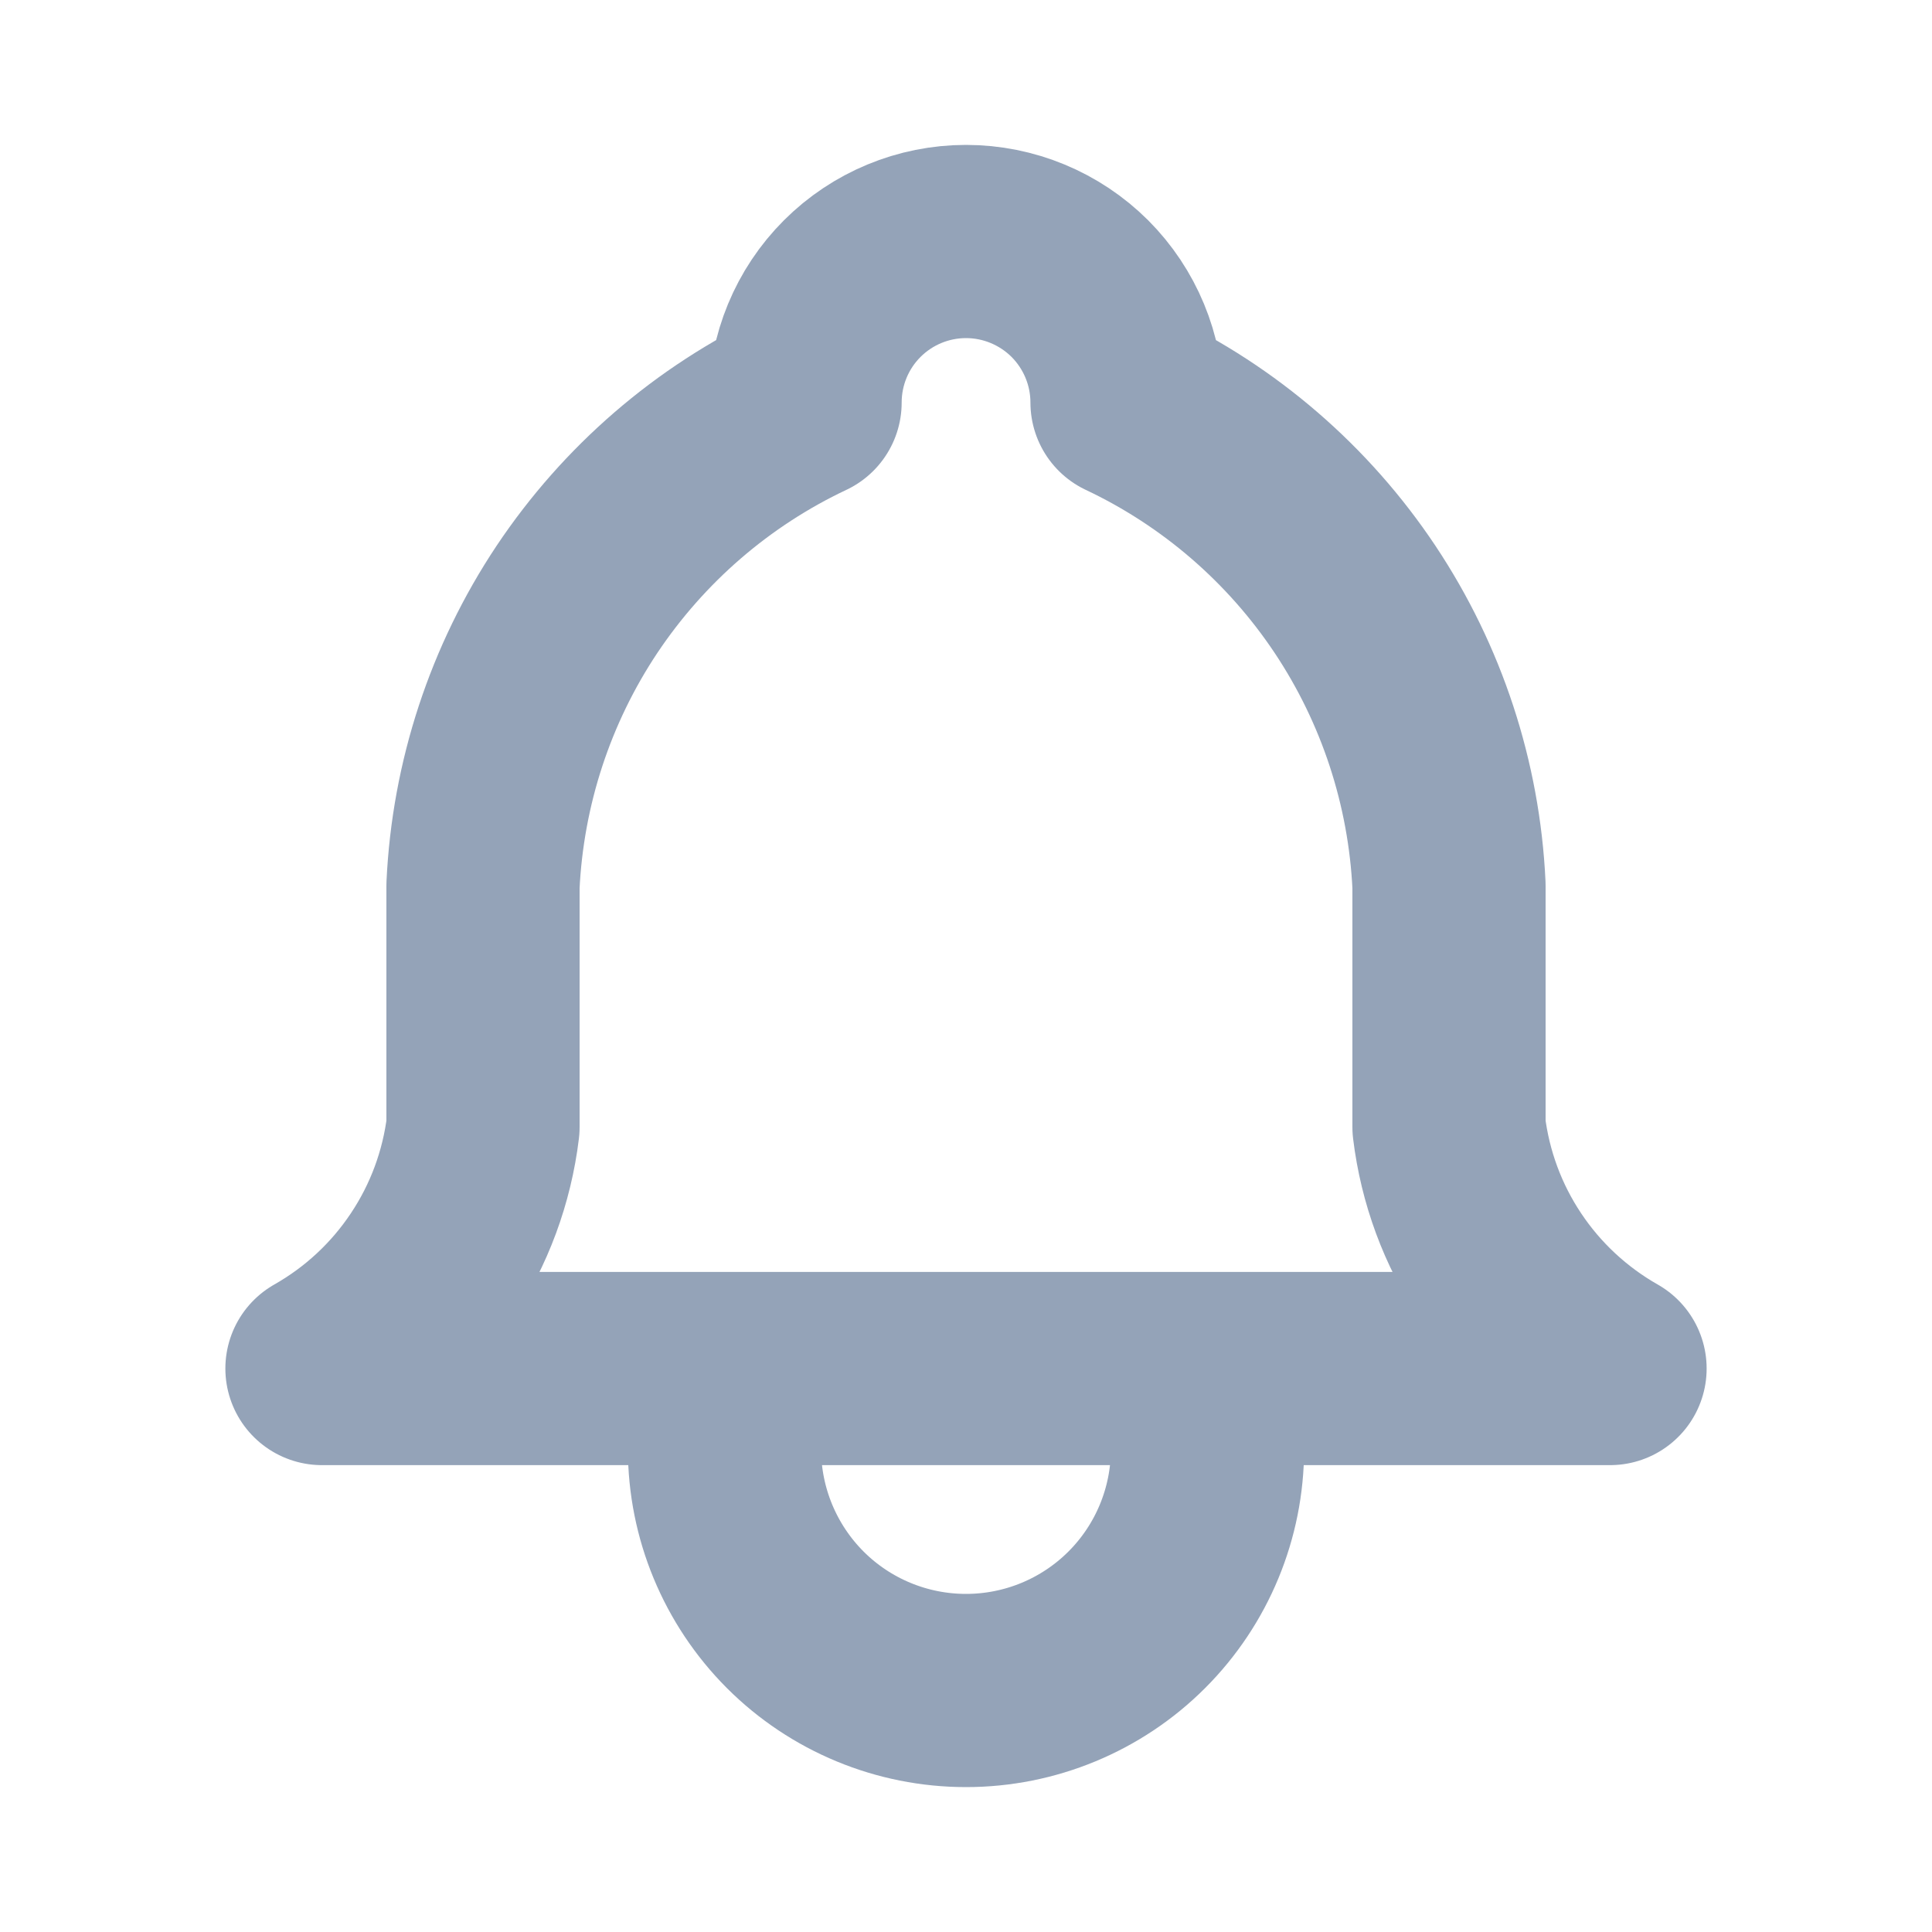
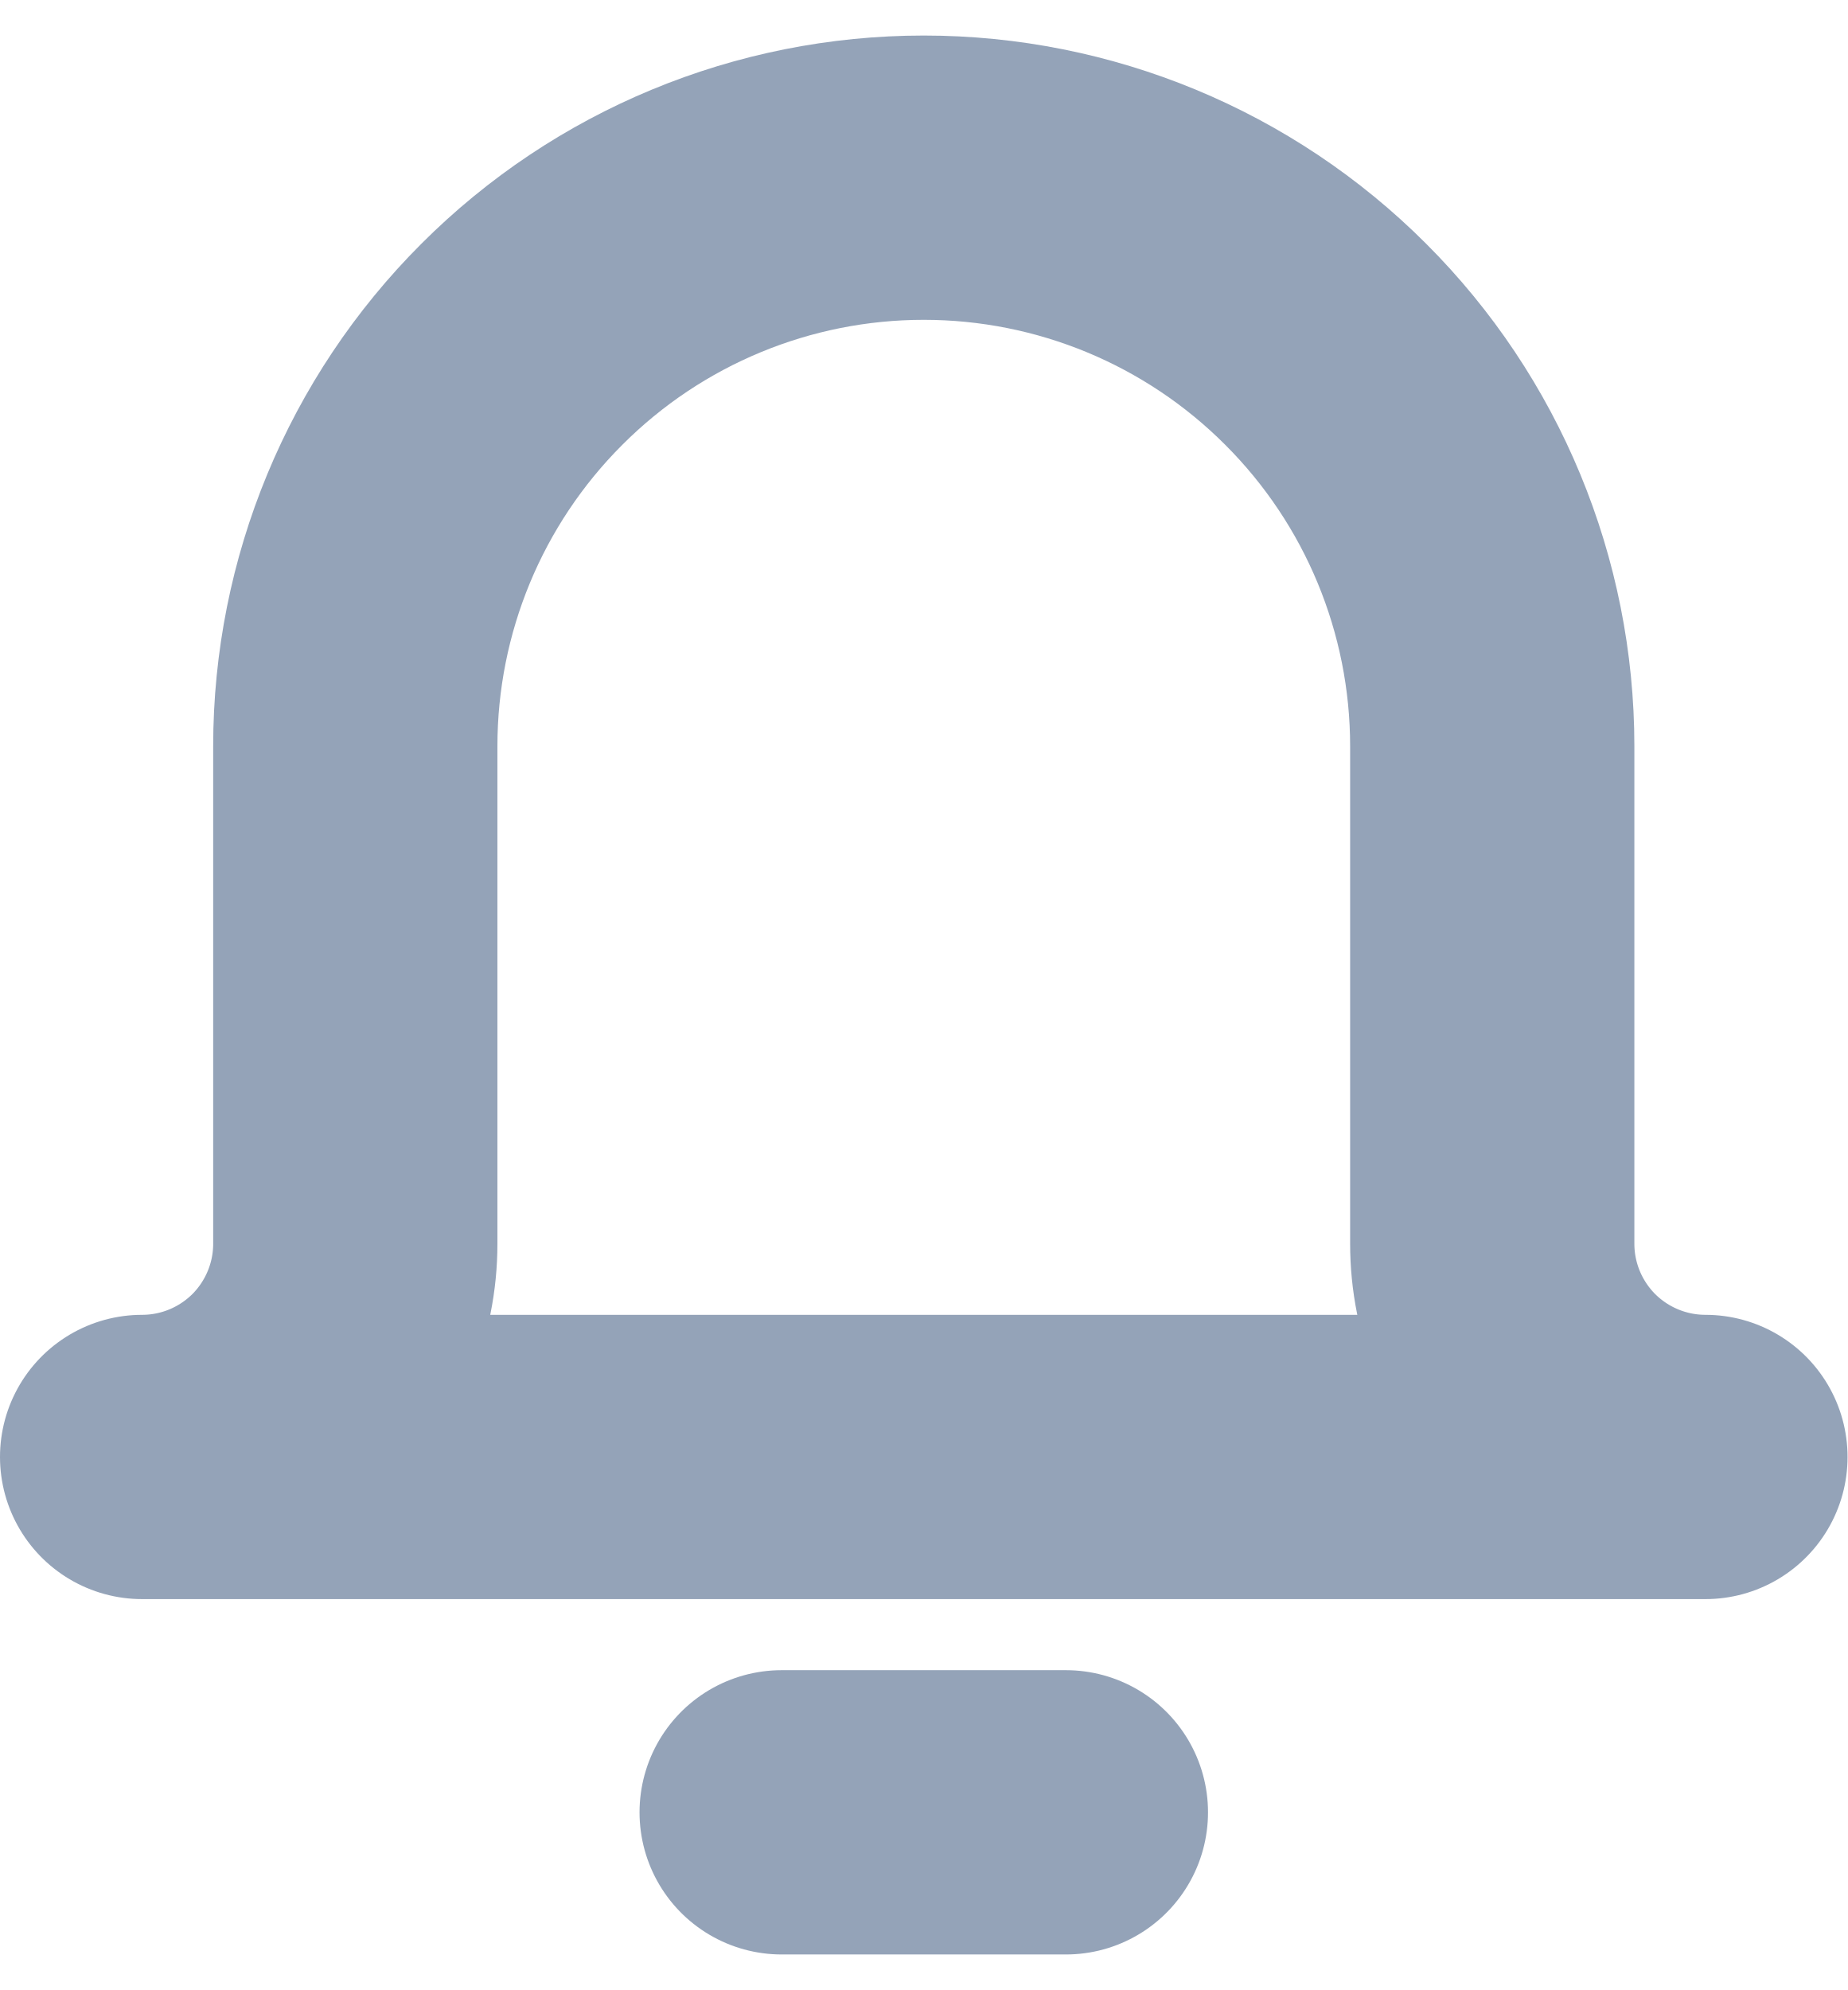
- <svg xmlns="http://www.w3.org/2000/svg" width="20" height="20" viewBox="0 0 20 20" fill="none">
+ <svg xmlns="http://www.w3.org/2000/svg" width="13" height="14" viewBox="0 0 13 14" fill="none">
  <g id="bell">
-     <path id="Vector" d="M7.5 14.167V15C7.5 15.663 7.764 16.299 8.232 16.768C8.701 17.237 9.337 17.5 10 17.5C10.663 17.5 11.299 17.237 11.768 16.768C12.237 16.299 12.5 15.663 12.5 15V14.167M8.334 4.167C8.334 3.725 8.509 3.301 8.822 2.988C9.134 2.676 9.558 2.5 10 2.5C10.442 2.5 10.866 2.676 11.179 2.988C11.491 3.301 11.667 3.725 11.667 4.167C12.624 4.619 13.44 5.324 14.027 6.204C14.614 7.085 14.95 8.109 15 9.167V11.667C15.063 12.185 15.246 12.681 15.536 13.115C15.825 13.549 16.213 13.909 16.667 14.167H3.333C3.788 13.909 4.175 13.549 4.464 13.115C4.754 12.681 4.937 12.185 5 11.667V9.167C5.05 8.109 5.386 7.085 5.973 6.204C6.561 5.324 7.376 4.619 8.334 4.167Z" stroke="#94A3B8" stroke-width="2" stroke-linecap="round" stroke-linejoin="round" />
+     <path id="Vector" d="M5.5 12.75H7.5" stroke="#94A3B8" stroke-width="2" stroke-linecap="round" stroke-linejoin="round" />
+     <path id="Vector_2" d="M10.5 5.25C10.5 4.189 10.079 3.172 9.328 2.422C8.578 1.671 7.561 1.25 6.5 1.25C5.439 1.25 4.422 1.671 3.672 2.422C2.921 3.172 2.5 4.189 2.5 5.25V8.75C2.5 9.148 2.342 9.529 2.061 9.811C1.779 10.092 1.398 10.25 1 10.25H12C11.602 10.25 11.221 10.092 10.939 9.811C10.658 9.529 10.5 9.148 10.5 8.75V5.25Z" stroke="#94A3B8" stroke-width="2" stroke-linecap="round" stroke-linejoin="round" />
  </g>
</svg>
